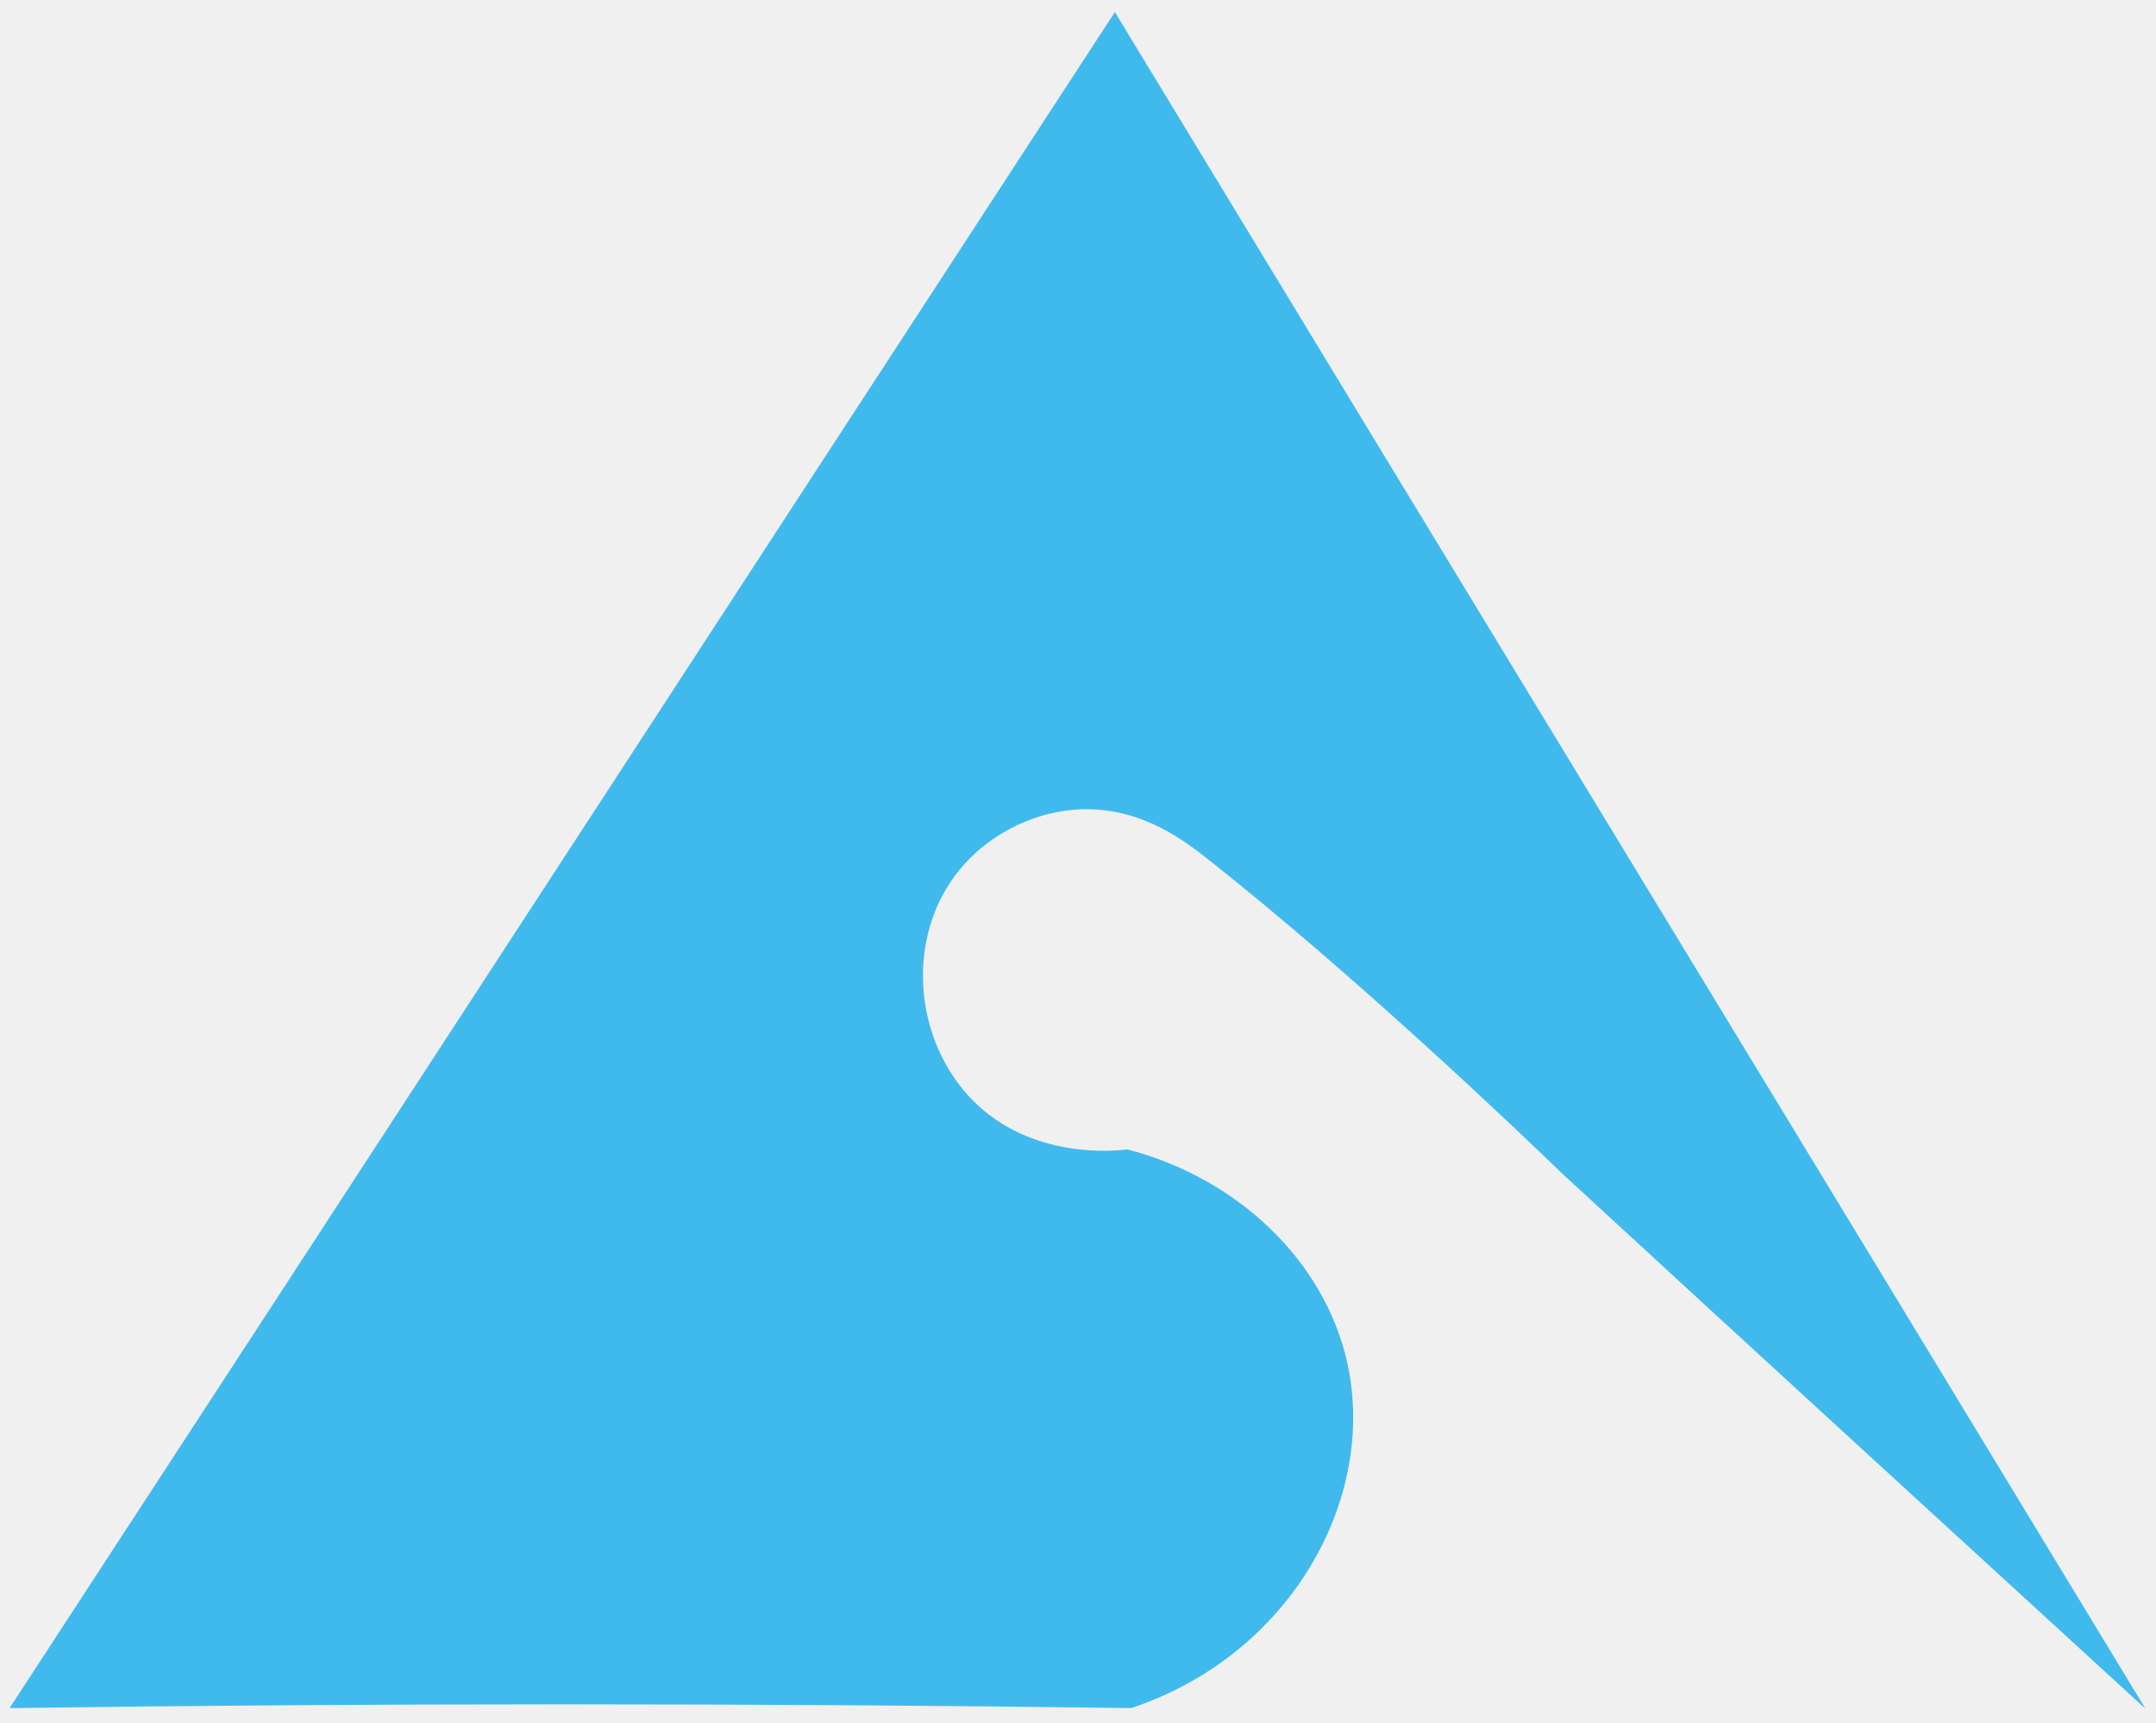
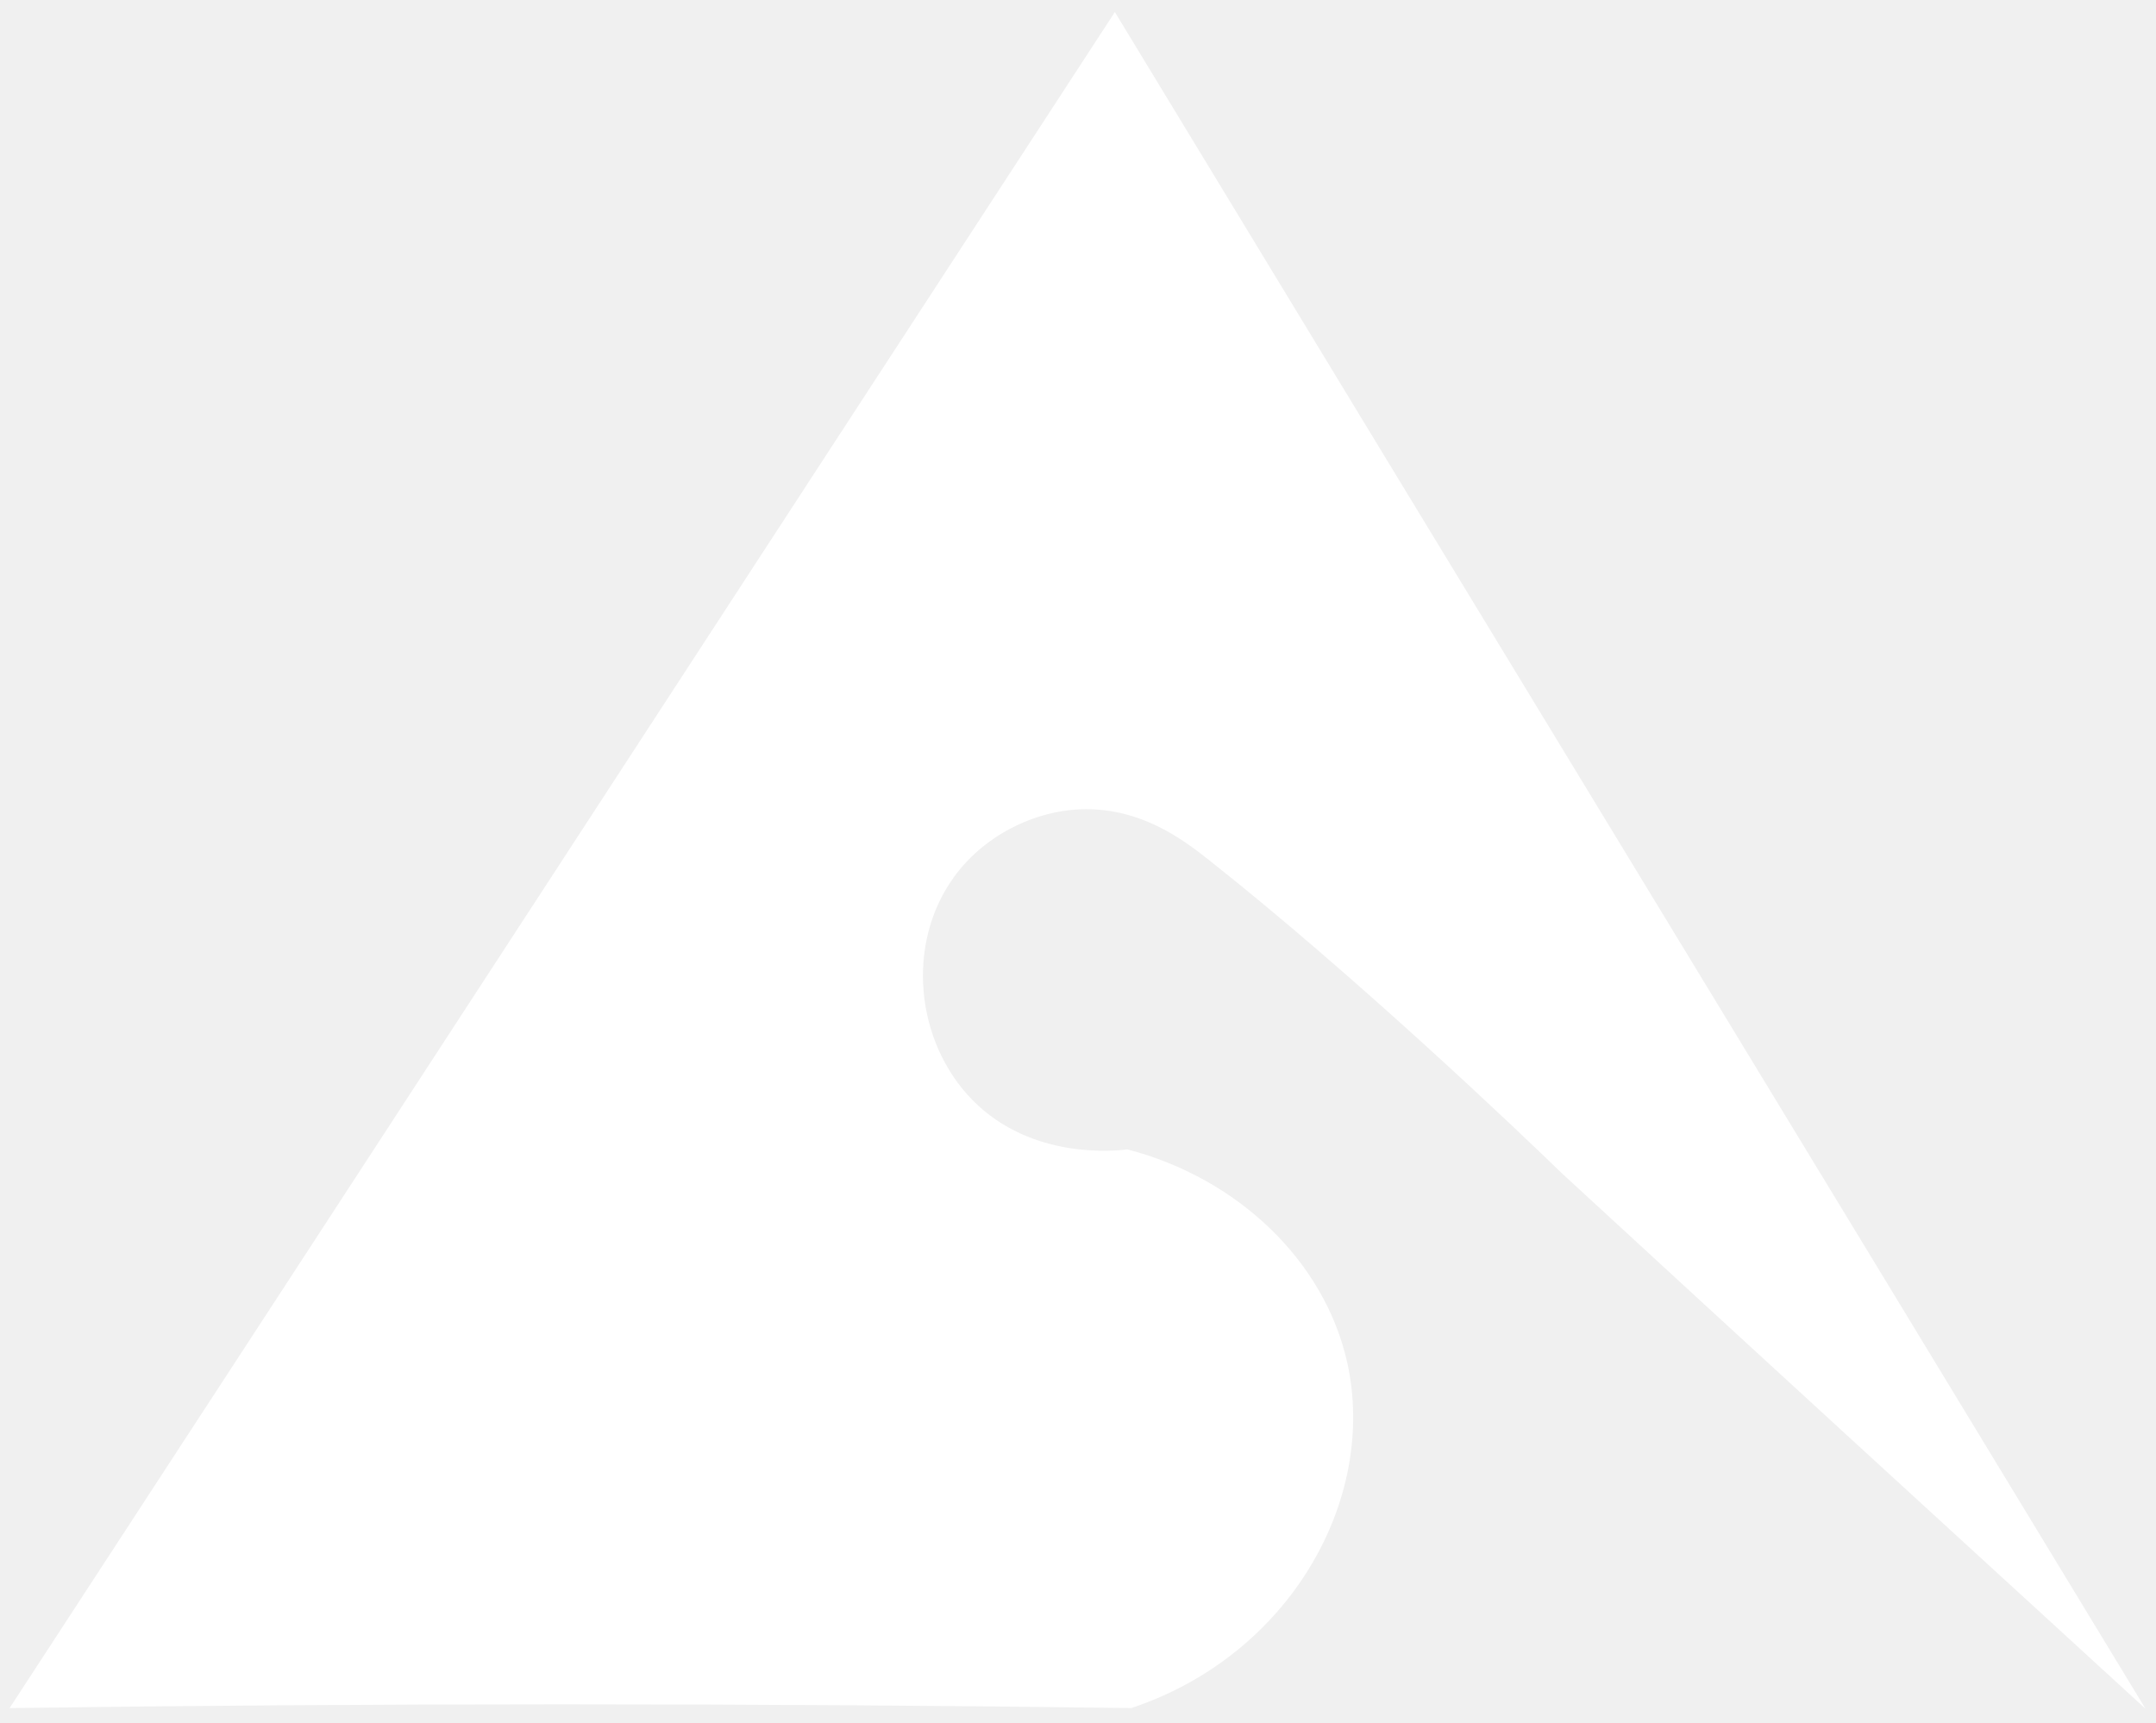
<svg xmlns="http://www.w3.org/2000/svg" version="1.1" id="Layer_1" x="0px" y="0px" viewBox="0 0 172.7 138" style="enable-background:new 0 0 172.7 138;" xml:space="preserve">
  <style type="text/css">
- 	.st0{fill:#40baec;stroke:#40baec;stroke-width:0.25;stroke-miterlimit:10;}
- 	.st1{fill:#FFFFFF;stroke:#40baec;stroke-miterlimit:10;}
- 	.st2{fill:#40baec;stroke:#40baec;stroke-width:0.25;stroke-miterlimit:10;}
+ 	.st0{fill:#FFFFFF;stroke:#FFFFFF;stroke-width:0.25;stroke-miterlimit:10;}
+ 	.st1{fill:#FFFFFF;stroke:#FFFFFF;stroke-miterlimit:10;}
+ 	.st2{fill:#FFFFFF;stroke:#FFFFFF;stroke-width:0.25;stroke-miterlimit:10;}
</style>
  <path class="st0" d="M76.3,70.2c-3.9,5.4-3.1,13.3,1.5,18c4.8,4.9,11.7,4.1,12.5,4c8.8,2.3,15.7,8.9,17.5,17  c2.4,10.9-4.6,23.3-17.2,27.5c-15-0.2-30.2-0.3-45.6-0.3c-14.8,0-29.5,0.1-44,0.3C30.5,91.5,59.9,46.3,89.3,1.2  c27.3,45,54.7,90,82,135c-15.4-14.1-30.8-28.2-46.1-42.3c-3.4-3.3-16.5-15.8-28.4-25.2c-1.8-1.4-5-3.9-9.5-4  C83.3,64.6,78.9,66.6,76.3,70.2z" />
  <path class="st1" d="M69.3,117.7" />
  <path class="st2" d="M15.8,140" />
</svg>
